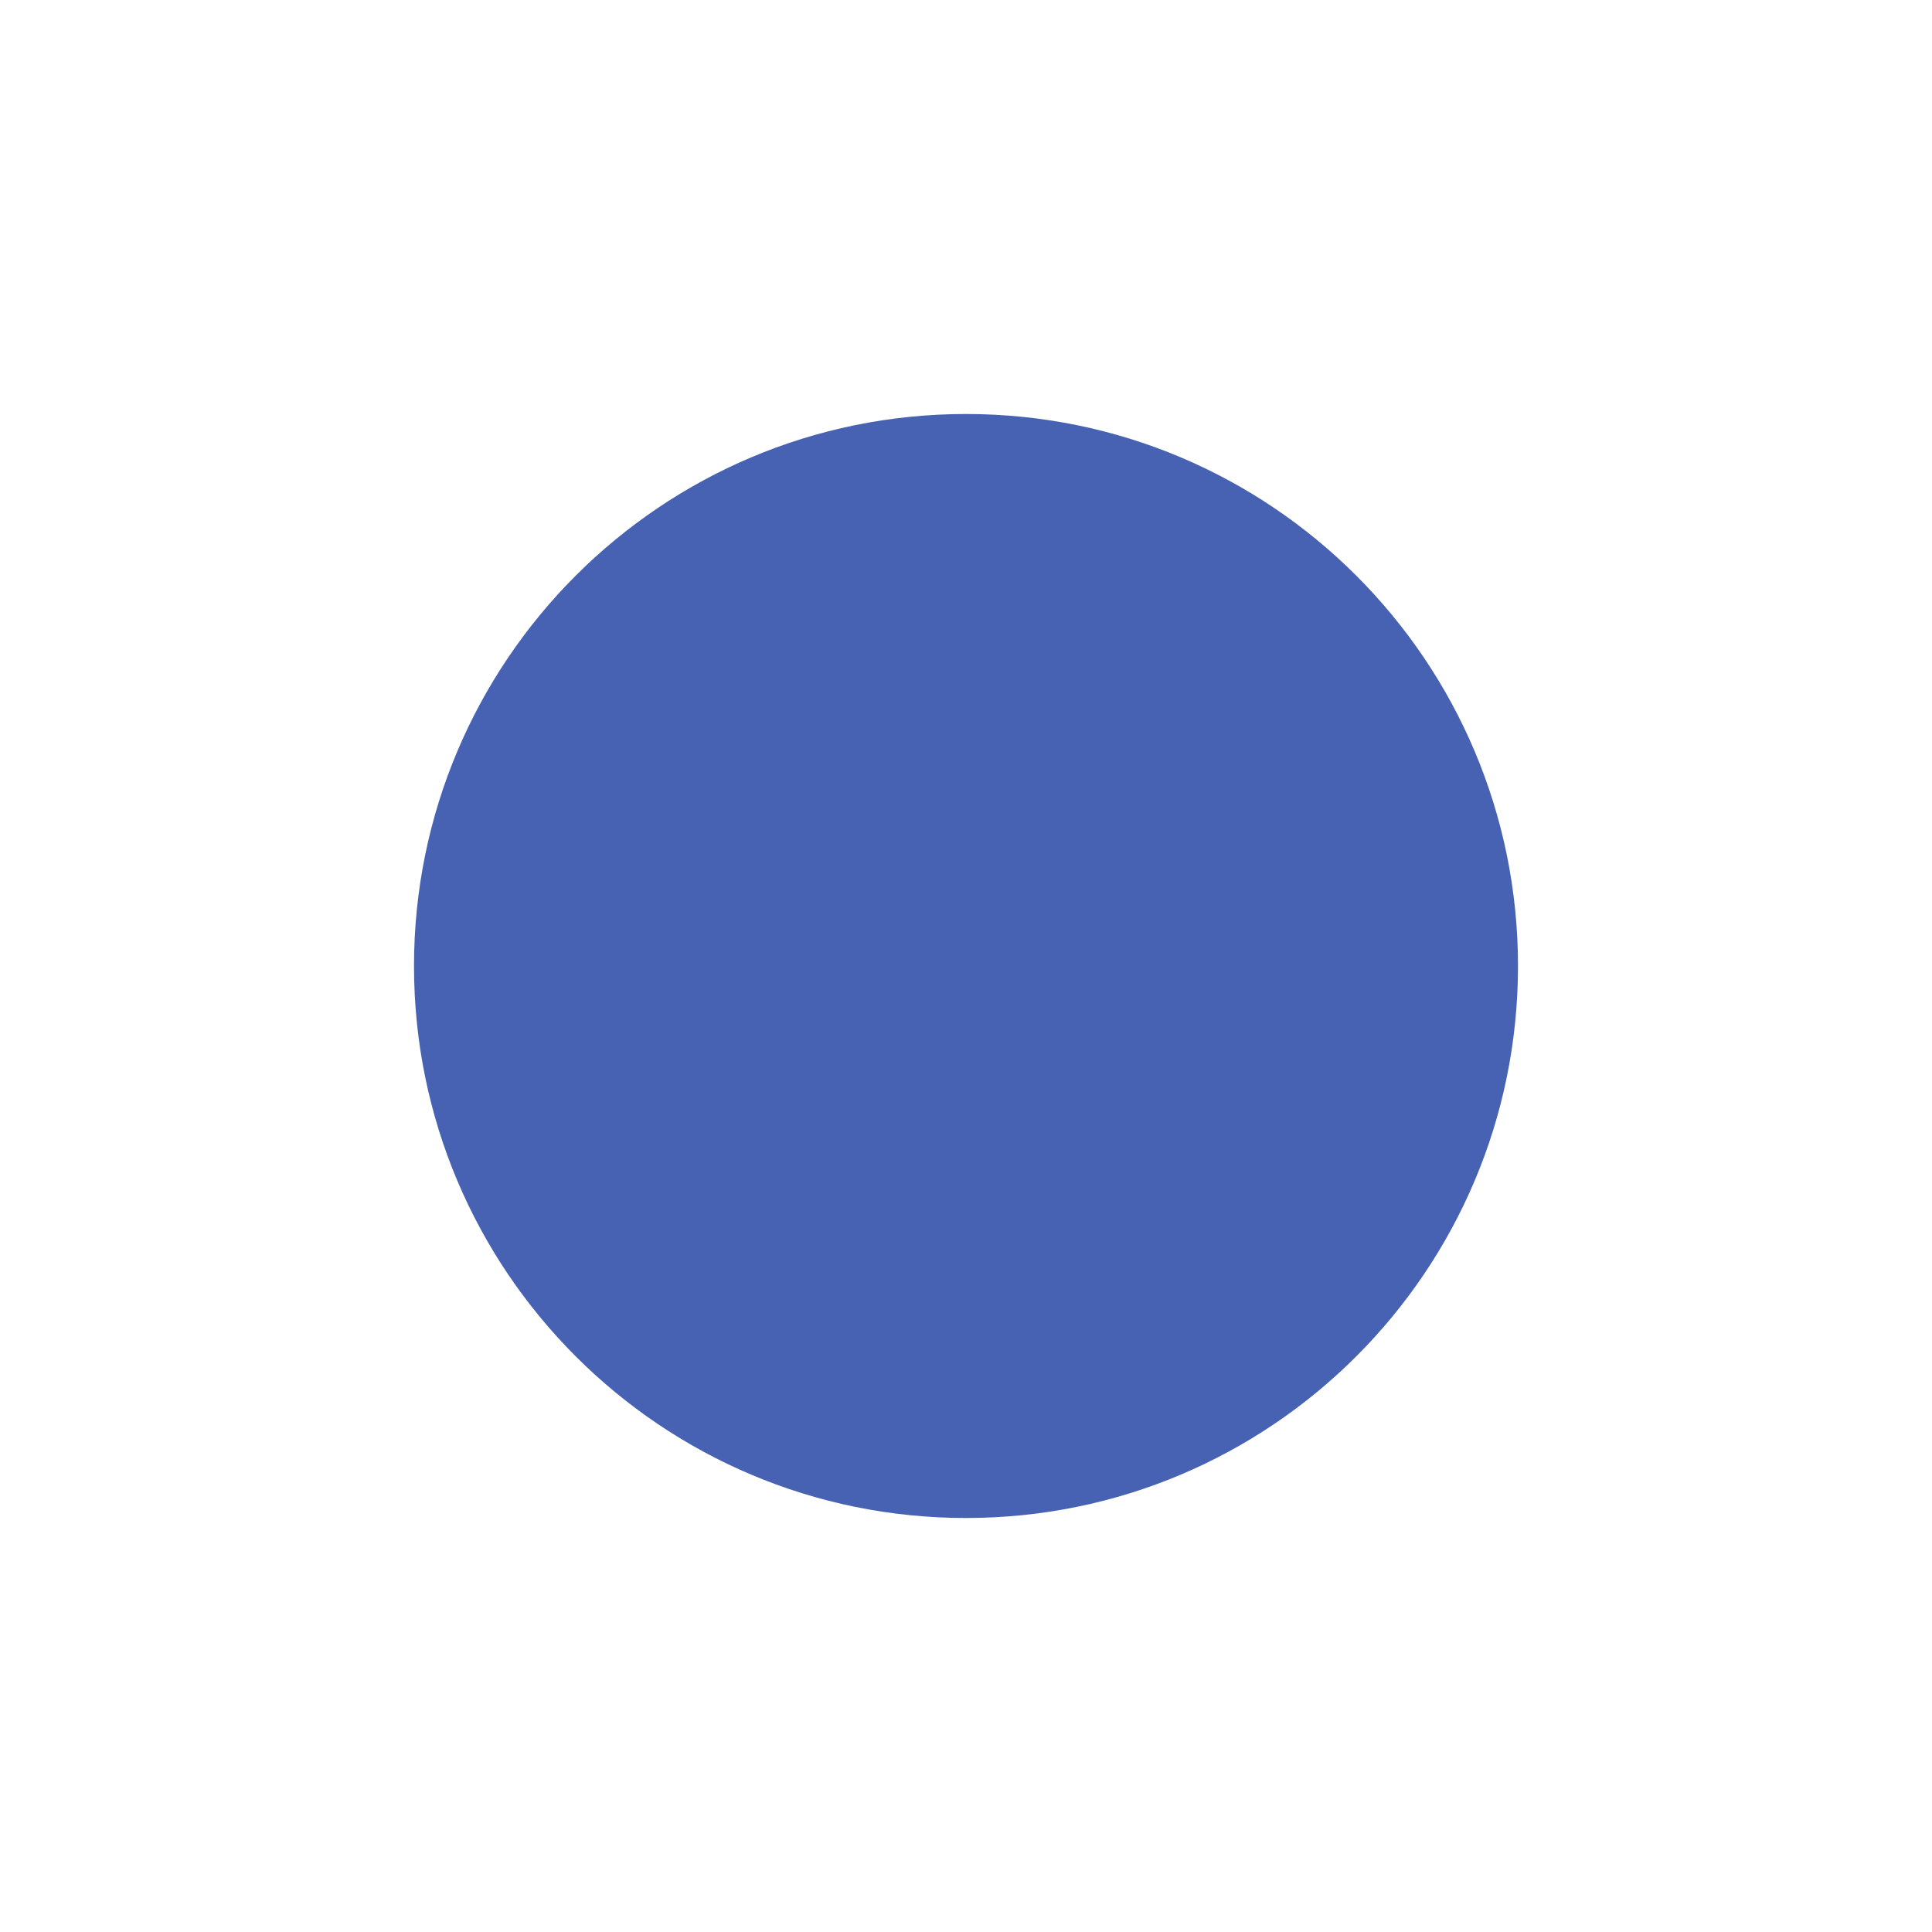
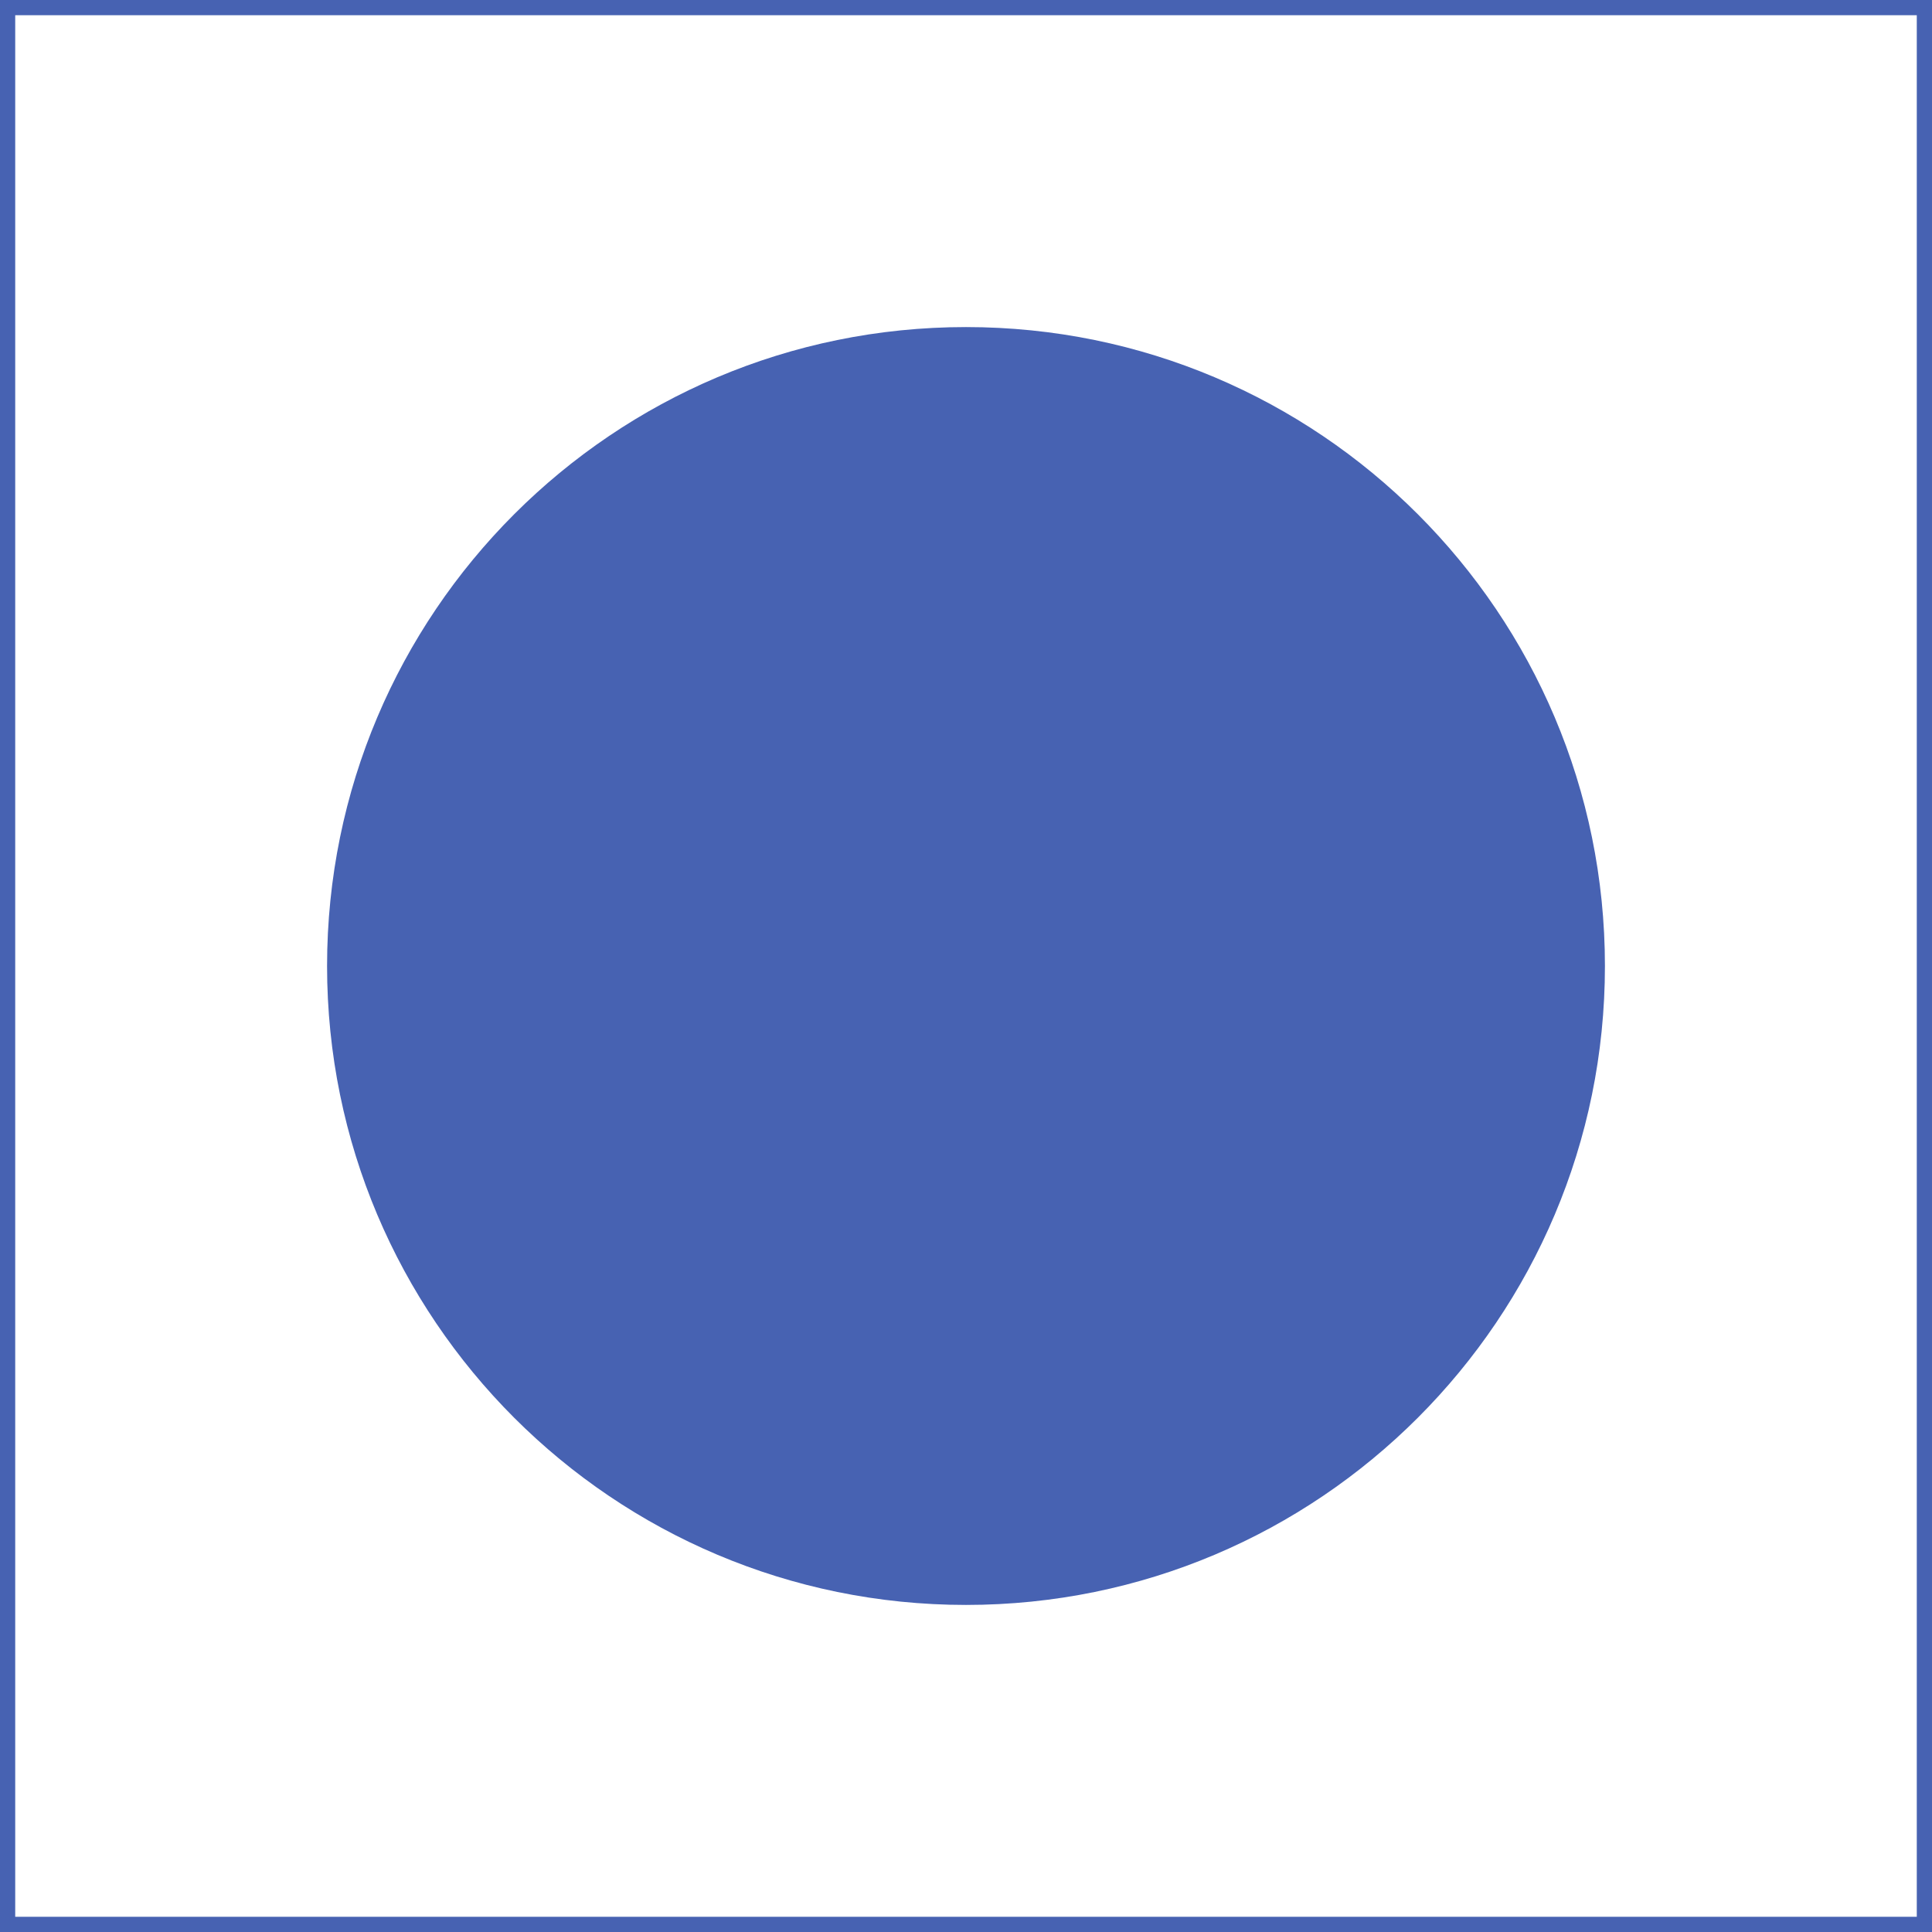
- <svg xmlns="http://www.w3.org/2000/svg" width="42" height="42" viewBox="0 0 42 42">
-   <g id="Circle" transform="translate(-63 -13)">
-     <rect id="Rectangle_3266" data-name="Rectangle 3266" width="42" height="42" transform="translate(63 13)" fill="none" />
-     <circle id="Ellipse_4170" data-name="Ellipse 4170" cx="12" cy="12" r="12" transform="translate(72 22)" fill="#4762b2" />
+ <svg xmlns="http://www.w3.org/2000/svg" viewBox="0 0 127 127">
+   <defs>
+     <style>.cls-1{fill:none;stroke:#4762b2;stroke-miterlimit:10;}.cls-2{fill:#4762b2;}</style>
+   </defs>
+   <g id="Layer_2" data-name="Layer 2">
+     <g id="Layer_1-2" data-name="Layer 1">
+       <rect class="cls-1" x="0.5" y="0.5" width="126" height="126" />
+       <circle class="cls-2" cx="63.5" cy="63.5" r="42" />
+     </g>
  </g>
</svg>
